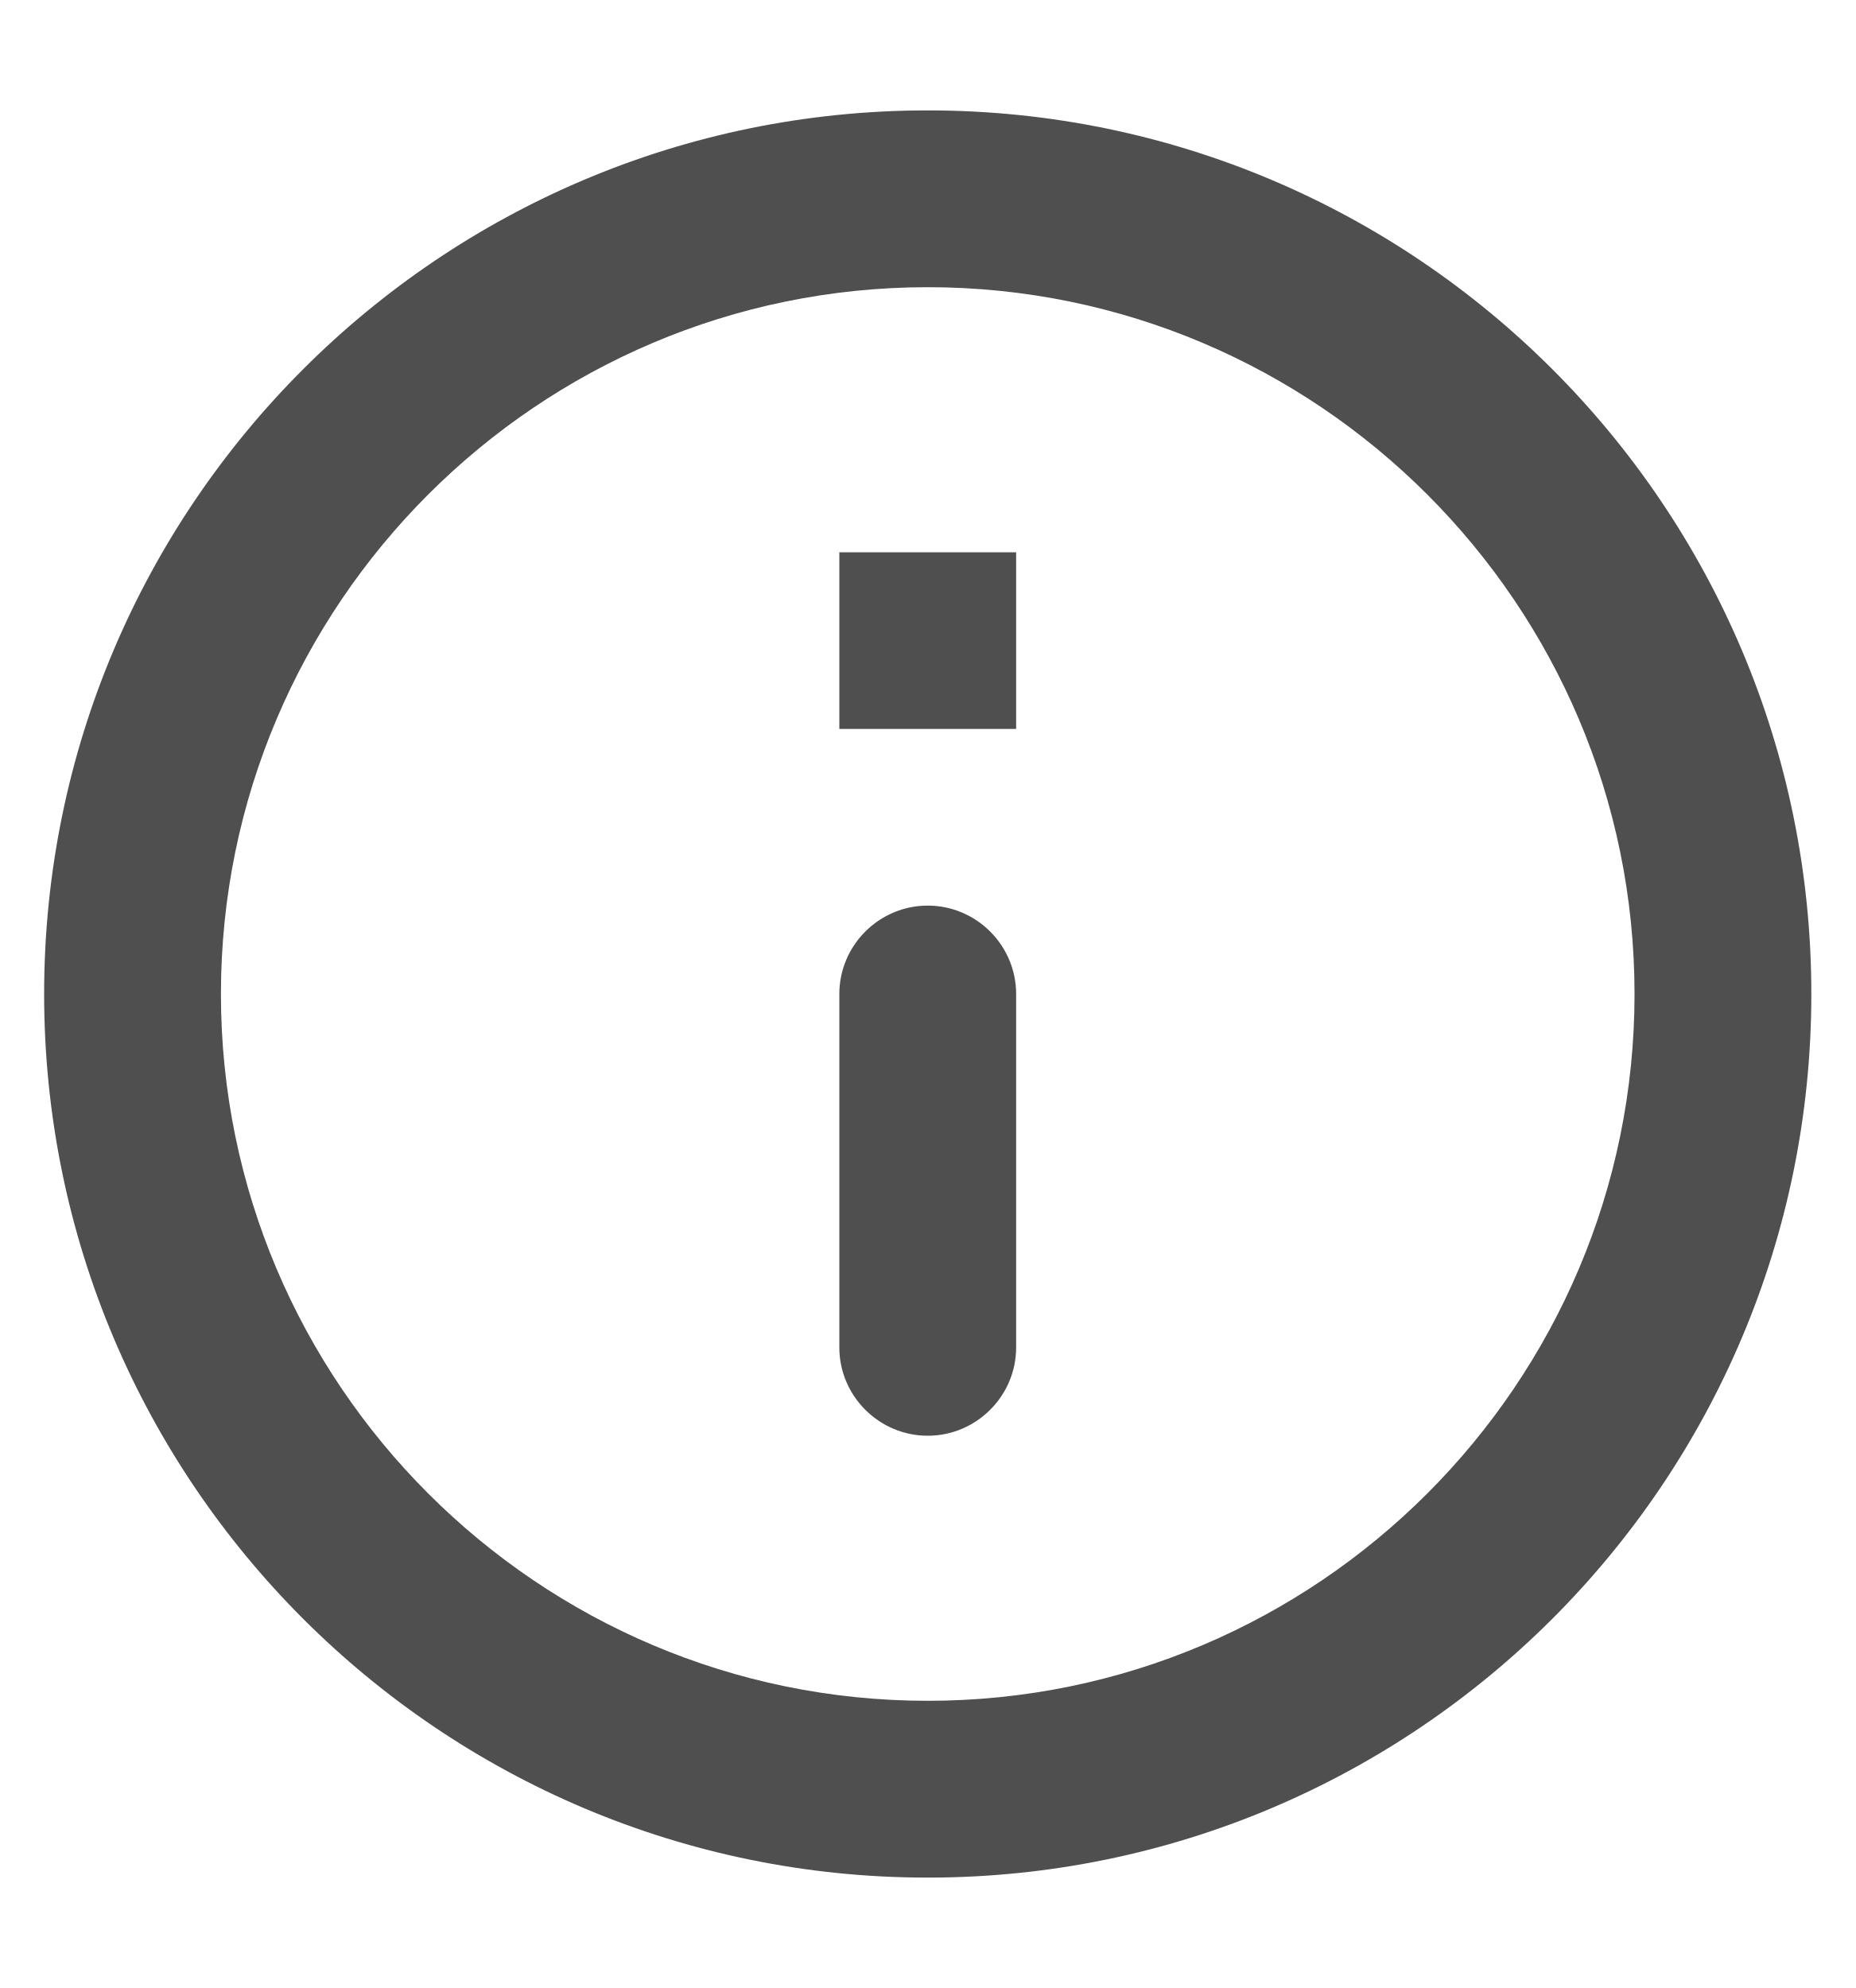
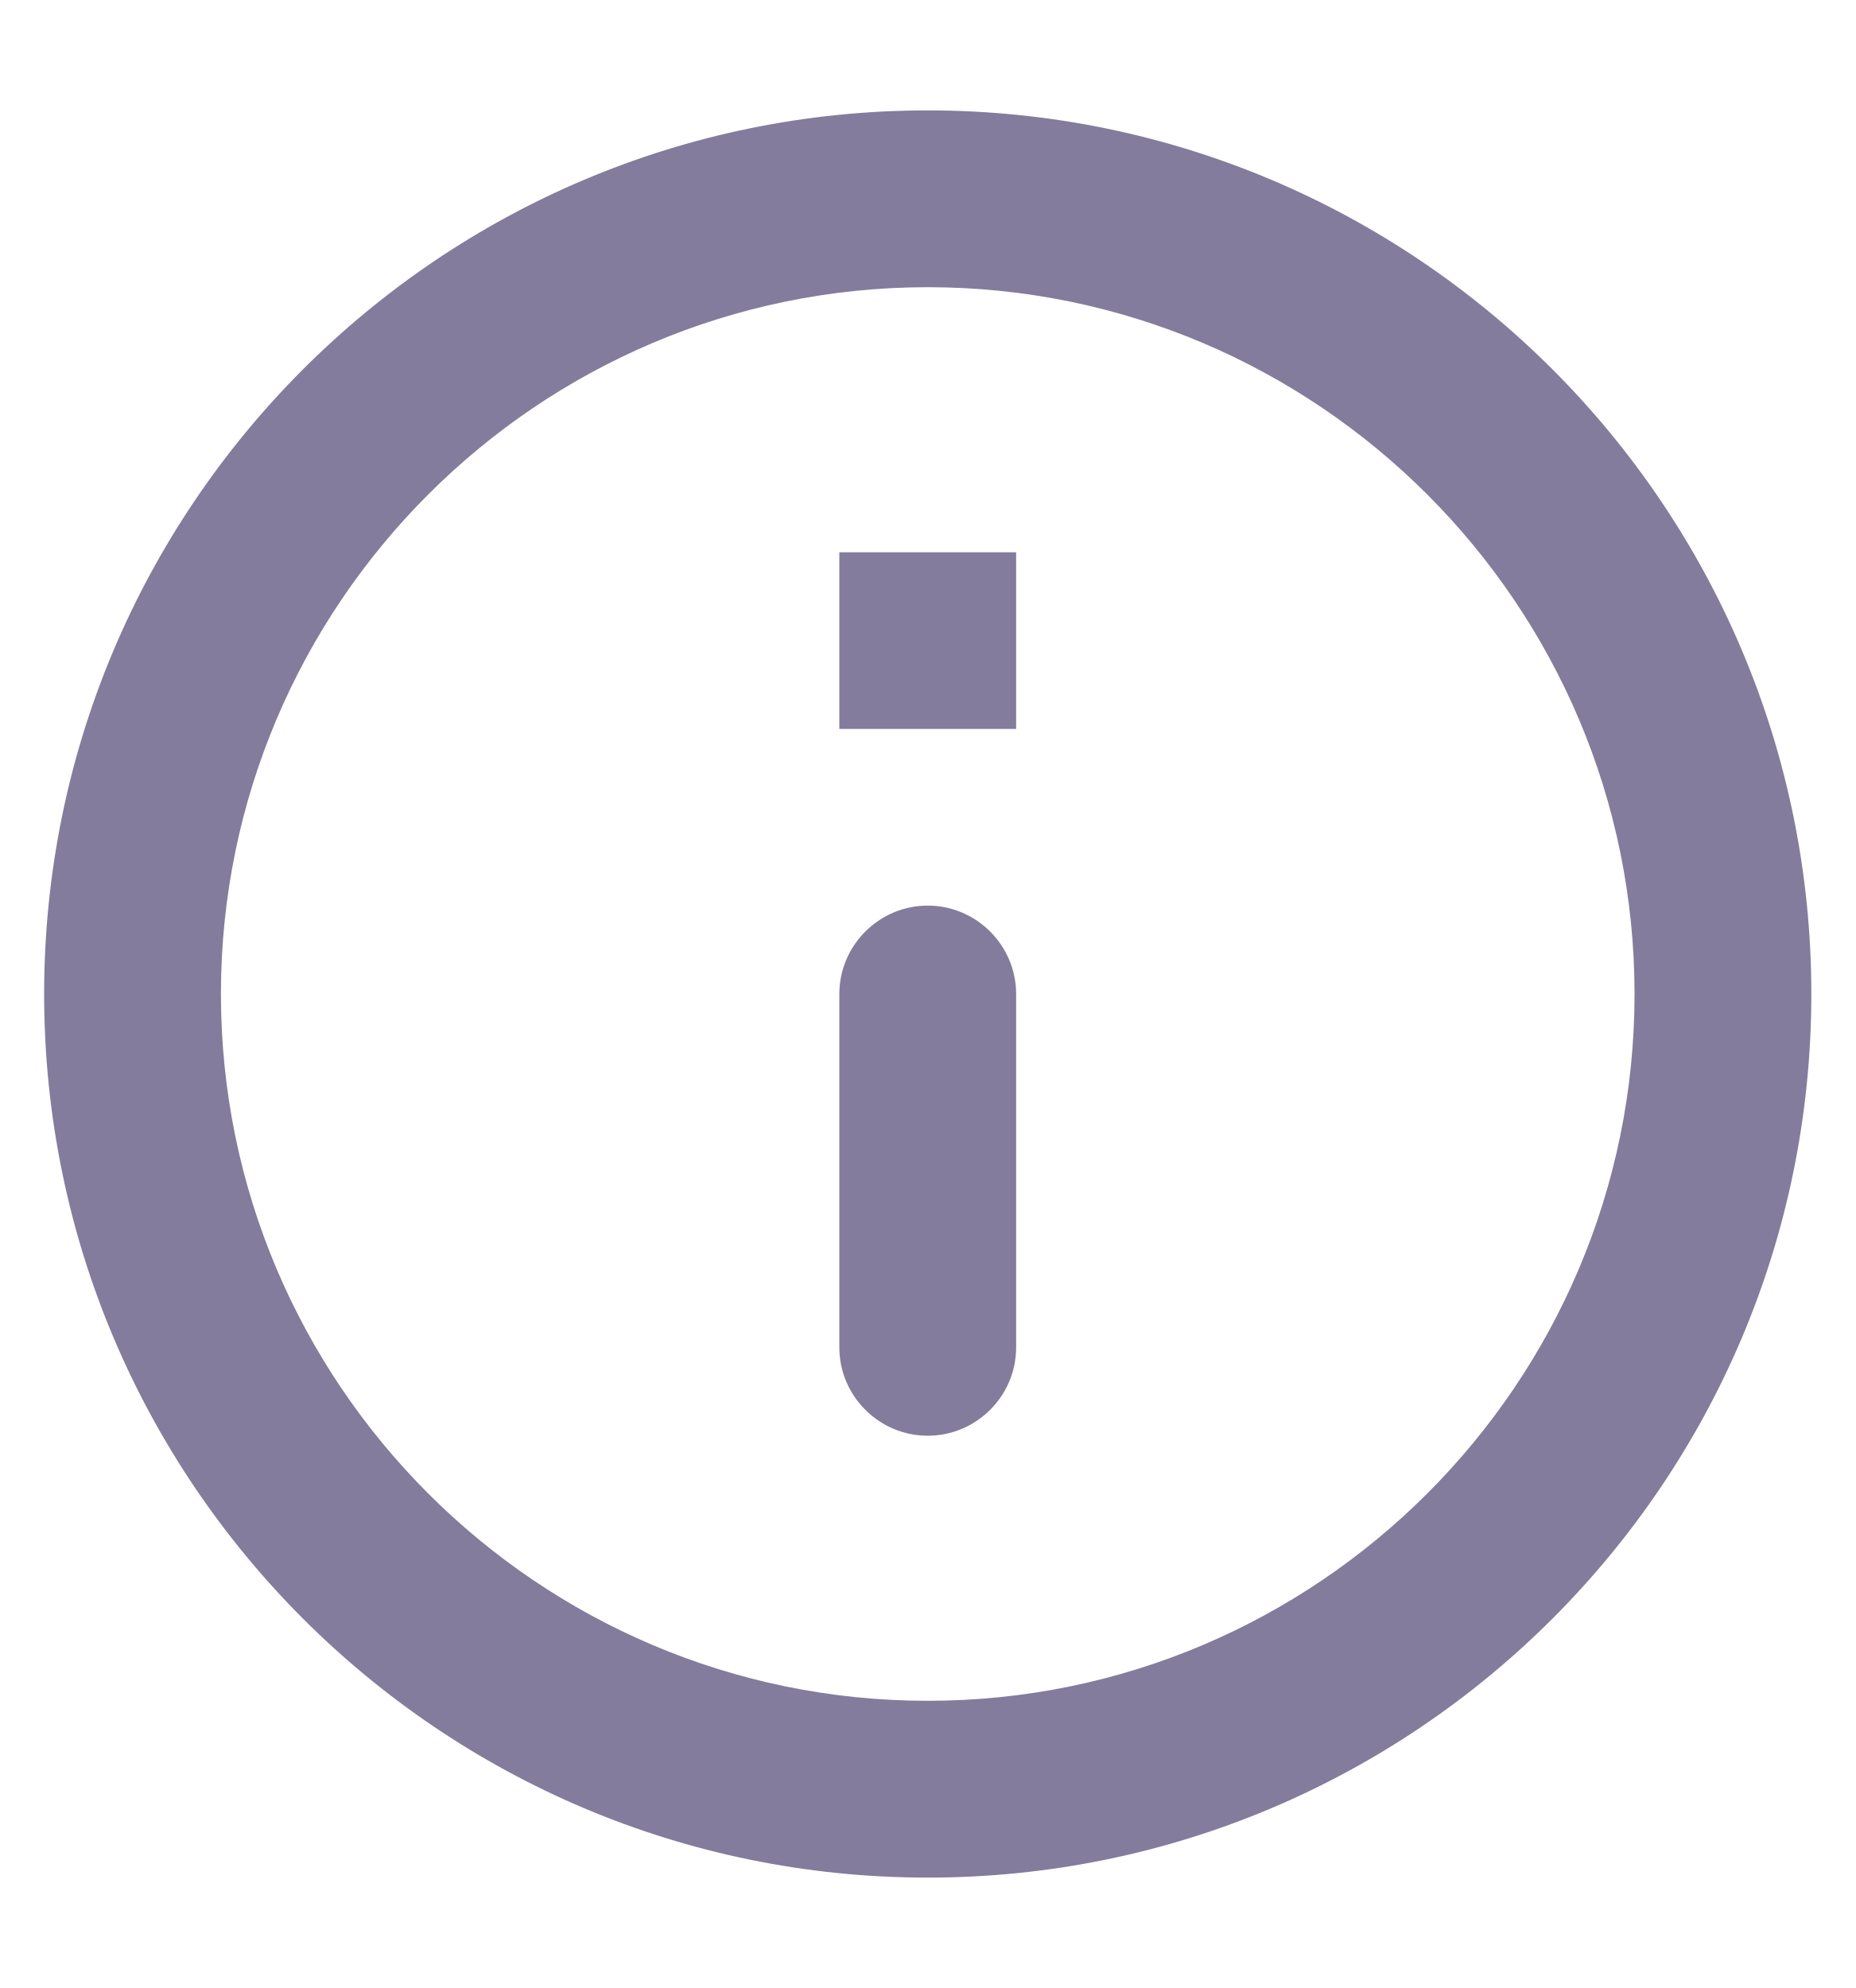
<svg xmlns="http://www.w3.org/2000/svg" width="14" height="15" viewBox="0 0 14 15" fill="none">
-   <path d="M6.333 4.167H7.667V5.5H6.333V4.167ZM7 10.833C7.367 10.833 7.667 10.533 7.667 10.167V7.5C7.667 7.133 7.367 6.833 7 6.833C6.633 6.833 6.333 7.133 6.333 7.5V10.167C6.333 10.533 6.633 10.833 7 10.833ZM7 0.833C3.32 0.833 0.333 3.82 0.333 7.5C0.333 11.18 3.32 14.167 7 14.167C10.68 14.167 13.667 11.18 13.667 7.5C13.667 3.82 10.68 0.833 7 0.833ZM7 12.833C4.06 12.833 1.667 10.44 1.667 7.5C1.667 4.56 4.06 2.167 7 2.167C9.94 2.167 12.333 4.56 12.333 7.5C12.333 10.44 9.94 12.833 7 12.833Z" fill="#4F4F4F" />
+   <path d="M6.333 4.167H7.667V5.5H6.333V4.167ZM7 10.833C7.367 10.833 7.667 10.533 7.667 10.167V7.5C7.667 7.133 7.367 6.833 7 6.833C6.633 6.833 6.333 7.133 6.333 7.5V10.167C6.333 10.533 6.633 10.833 7 10.833ZM7 0.833C3.32 0.833 0.333 3.82 0.333 7.5C0.333 11.18 3.32 14.167 7 14.167C10.68 14.167 13.667 11.18 13.667 7.5C13.667 3.82 10.68 0.833 7 0.833ZM7 12.833C4.06 12.833 1.667 10.44 1.667 7.5C1.667 4.56 4.06 2.167 7 2.167C9.94 2.167 12.333 4.56 12.333 7.5C12.333 10.44 9.94 12.833 7 12.833Z" fill="#847C9C" />
</svg>
